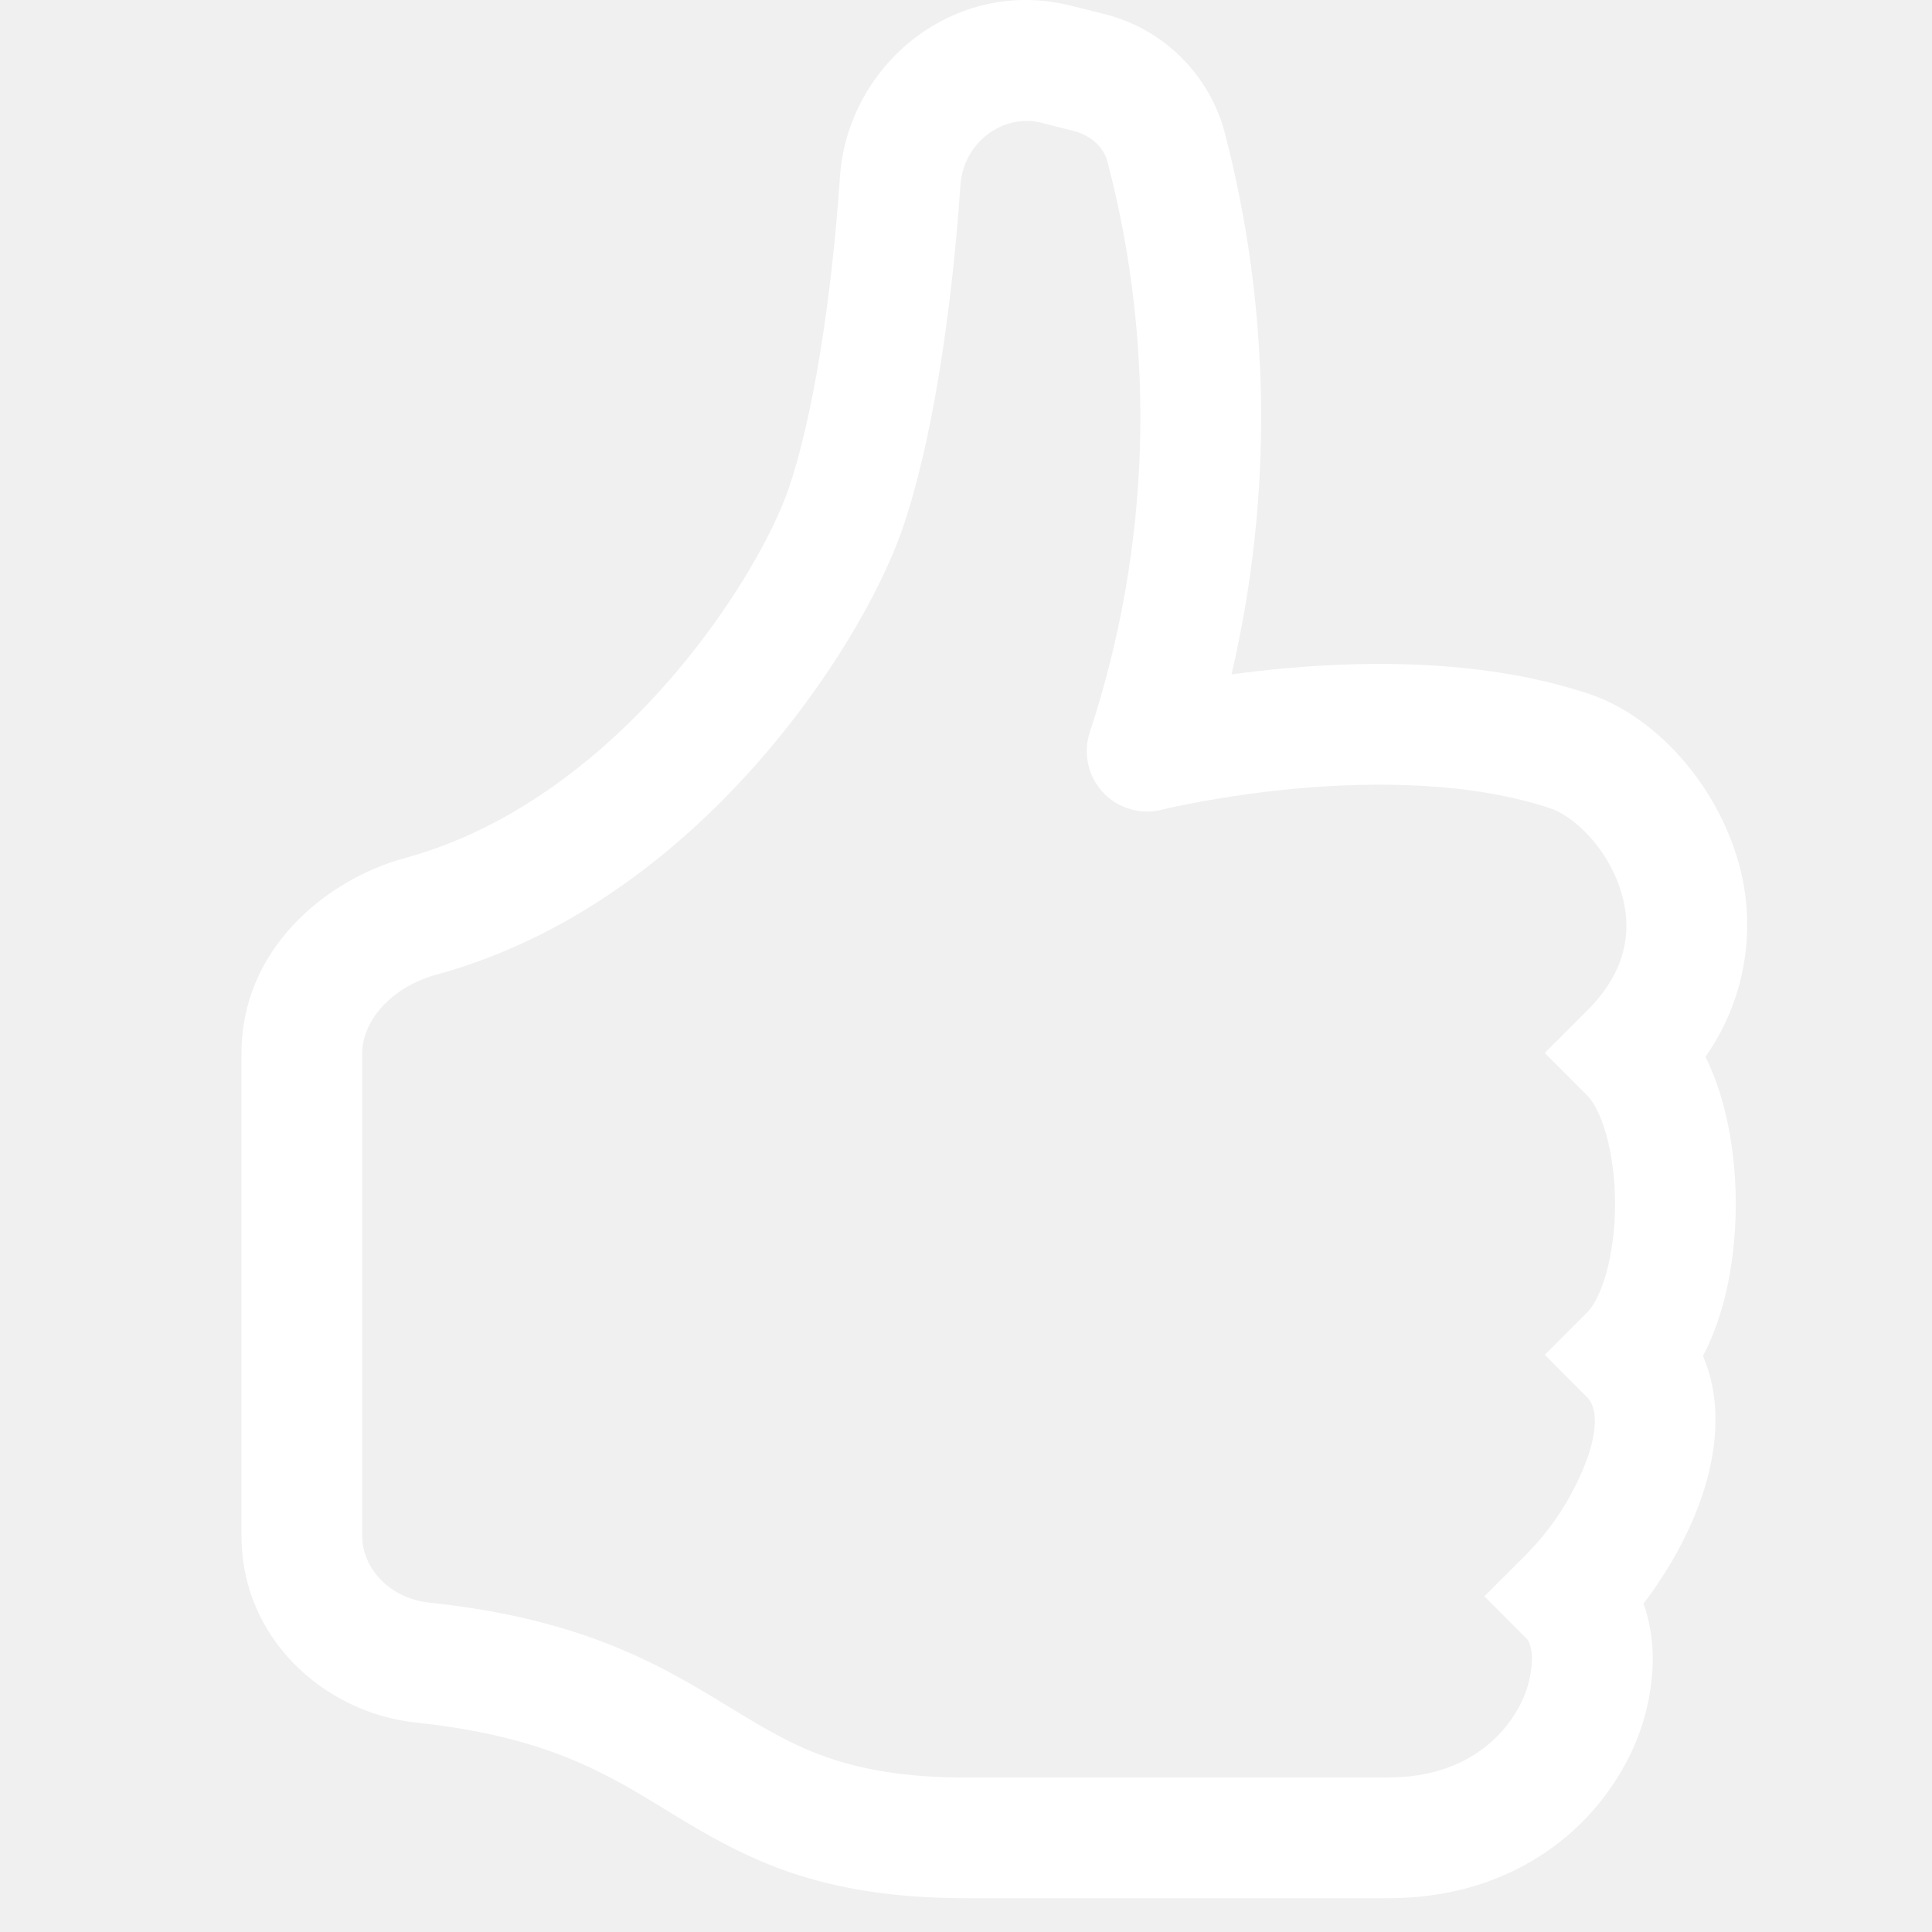
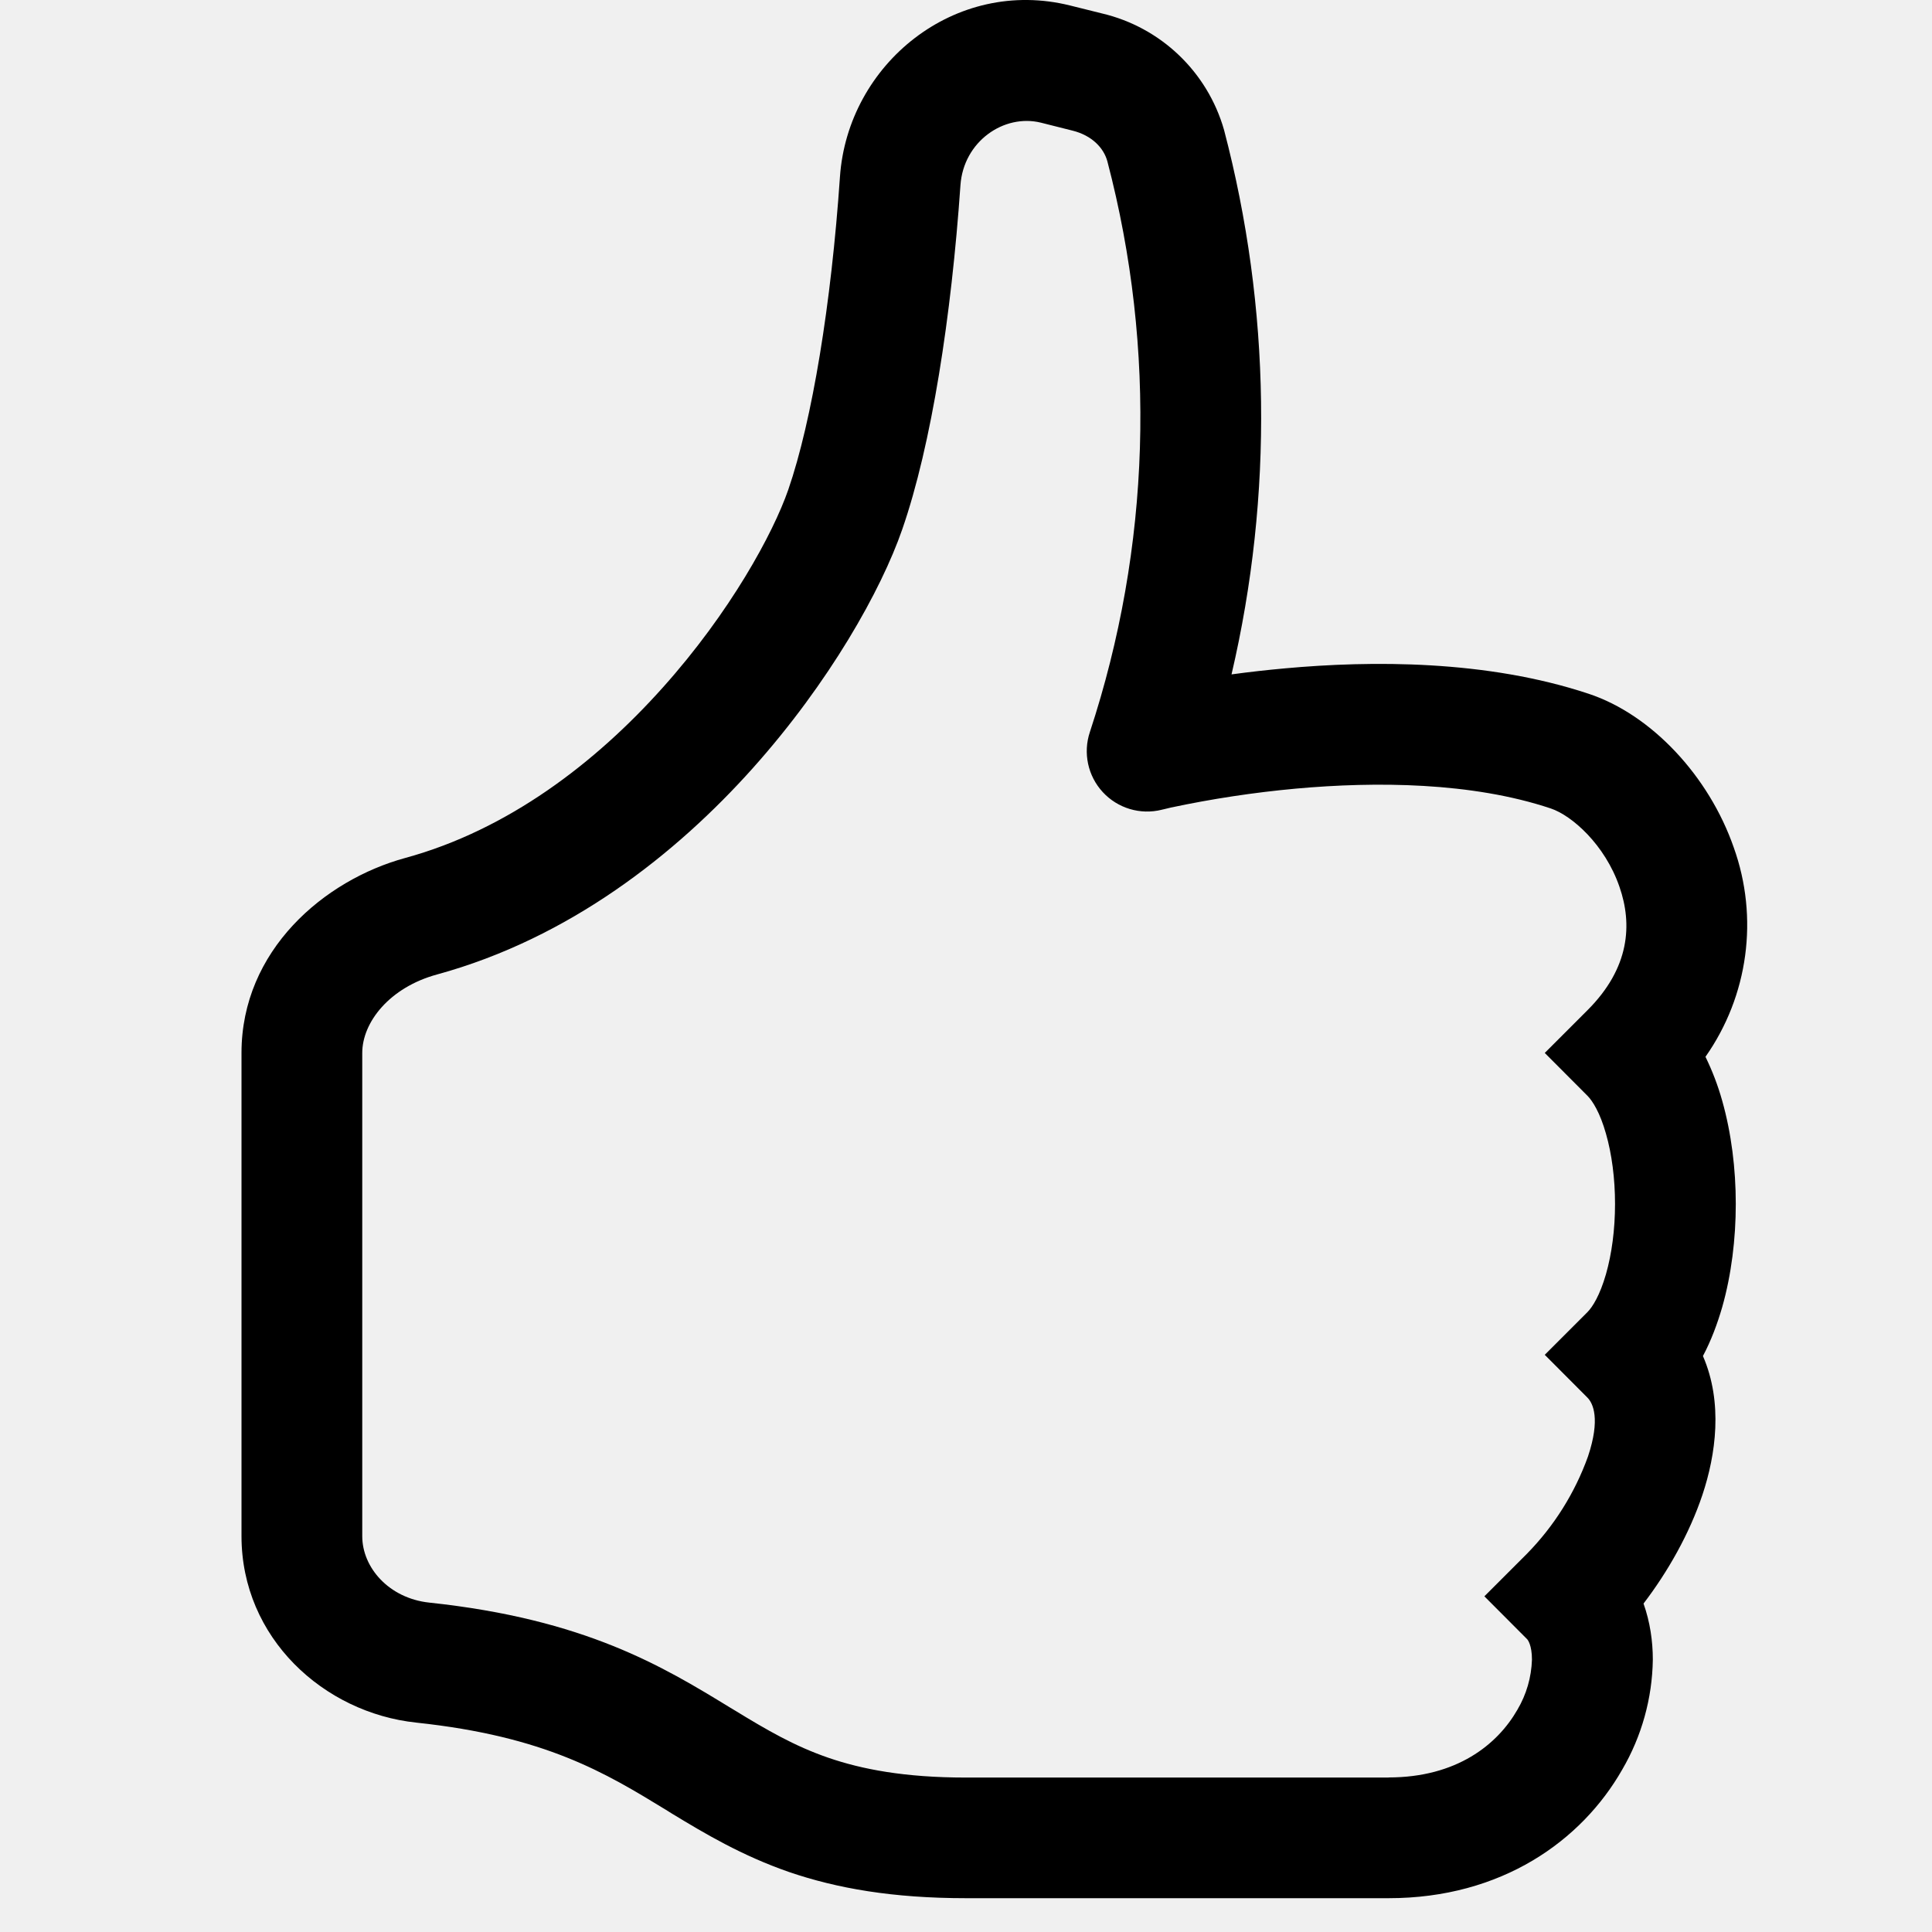
- <svg xmlns="http://www.w3.org/2000/svg" width="16" height="16" fill="white" class="bi bi-hand-thumbs-up" viewBox="0 0 16 16">
+ <svg xmlns="http://www.w3.org/2000/svg" width="16" height="16" fill="currentColor" class="bi bi-hand-thumbs-up" viewBox="0 0 16 16">
  <path d="M8.864.046C7.908-.193 7.02.53 6.956 1.466c-.072 1.051-.23 2.016-.428 2.59-.125.36-.479 1.013-1.04 1.639-.557.623-1.282 1.178-2.131 1.41C2.685 7.288 2 7.87 2 8.72v4.001c0 .845.682 1.464 1.448 1.545 1.07.114 1.564.415 2.068.723l.048.03c.272.165.578.348.97.484.397.136.861.217 1.466.217h3.5c.937 0 1.599-.477 1.934-1.064a1.86 1.86 0 0 0 .254-.912c0-.152-.023-.312-.077-.464.201-.263.38-.578.488-.901.11-.33.172-.762.004-1.149.069-.13.12-.269.159-.403.077-.27.113-.568.113-.857 0-.288-.036-.585-.113-.856a2.144 2.144 0 0 0-.138-.362 1.9 1.9 0 0 0 .234-1.734c-.206-.592-.682-1.1-1.2-1.272-.847-.282-1.803-.276-2.516-.211a9.84 9.84 0 0 0-.443.05 9.365 9.365 0 0 0-.062-4.509A1.38 1.38 0 0 0 9.125.111L8.864.046zM11.5 14.721H8c-.51 0-.863-.069-1.14-.164-.281-.097-.506-.228-.776-.393l-.04-.024c-.555-.339-1.198-.731-2.49-.868-.333-.036-.554-.29-.554-.55V8.72c0-.254.226-.543.62-.65 1.095-.3 1.977-.996 2.614-1.708.635-.71 1.064-1.475 1.238-1.978.243-.7.407-1.768.482-2.85.025-.362.36-.594.667-.518l.262.066c.16.04.258.143.288.255a8.34 8.34 0 0 1-.145 4.725.5.5 0 0 0 .595.644l.003-.001.014-.003.058-.014a8.908 8.908 0 0 1 1.036-.157c.663-.06 1.457-.054 2.11.164.175.058.45.3.57.65.107.308.087.67-.266 1.022l-.353.353.353.354c.043.043.105.141.154.315.048.167.075.37.075.581 0 .212-.027.414-.075.582-.05.174-.111.272-.154.315l-.353.353.353.354c.047.047.109.177.005.488a2.224 2.224 0 0 1-.505.805l-.353.353.353.354c.006.005.041.05.041.17a.866.866 0 0 1-.121.416c-.165.288-.503.56-1.066.56z" />
</svg>
